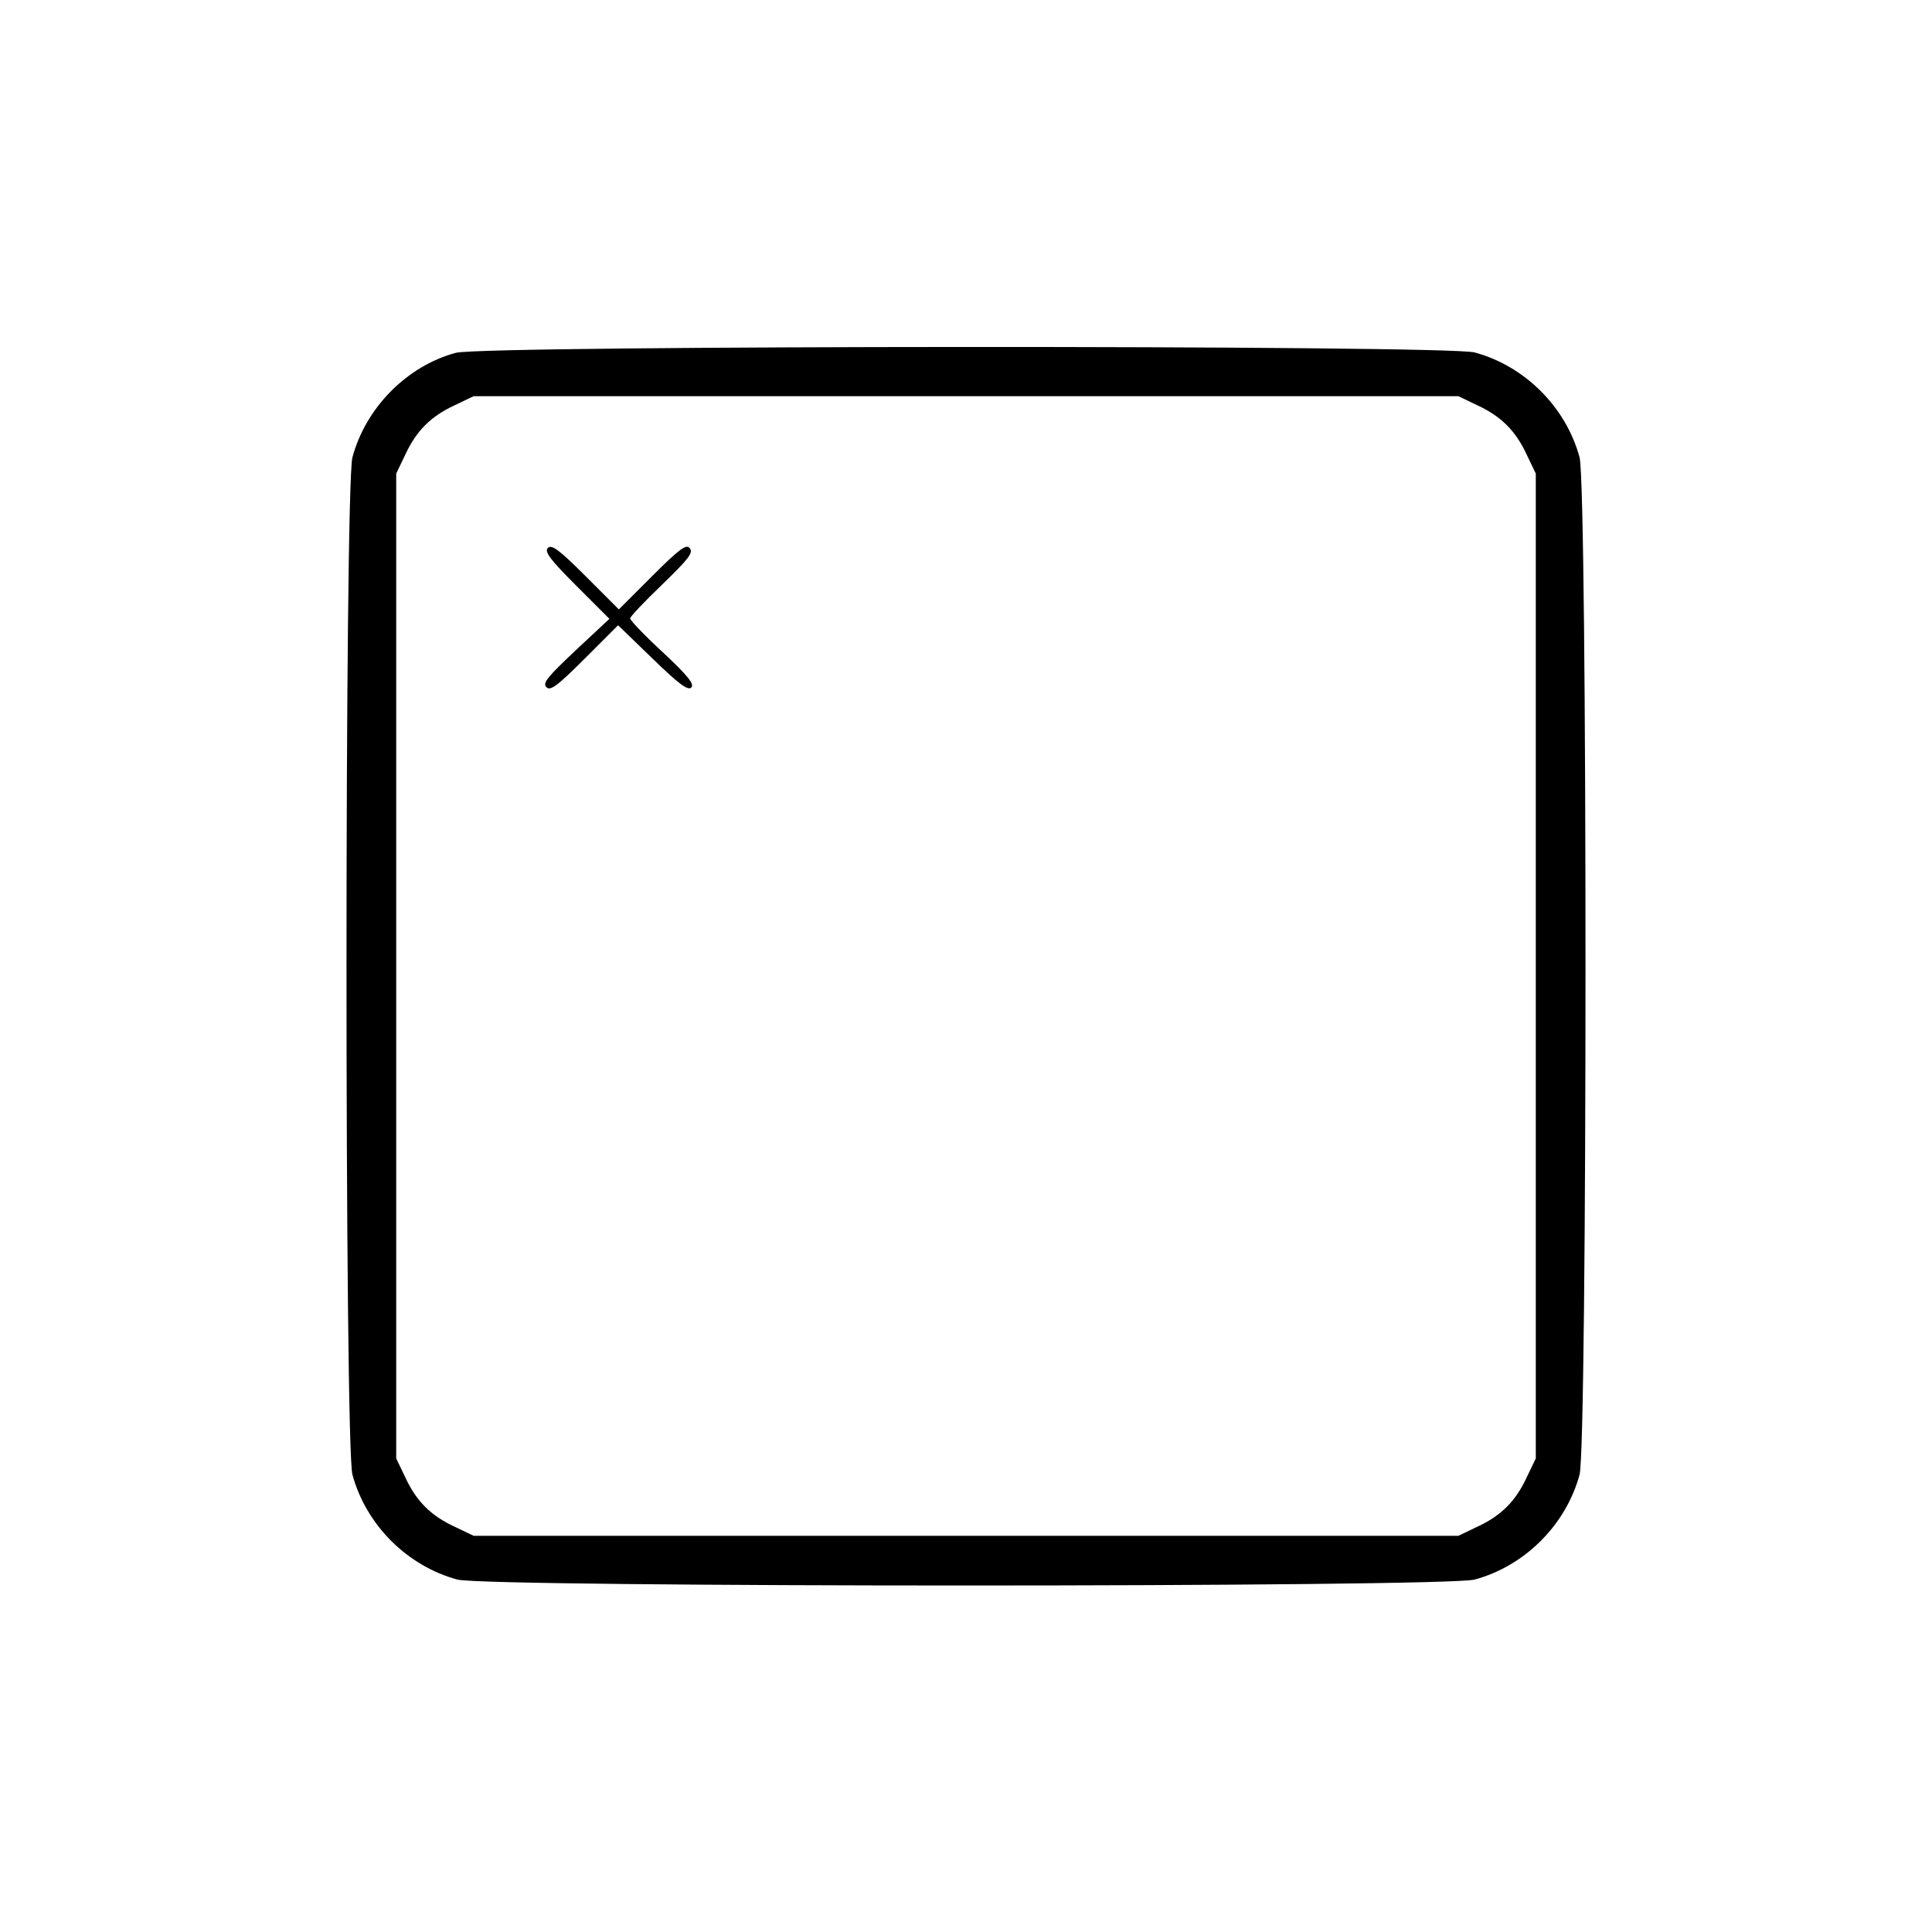
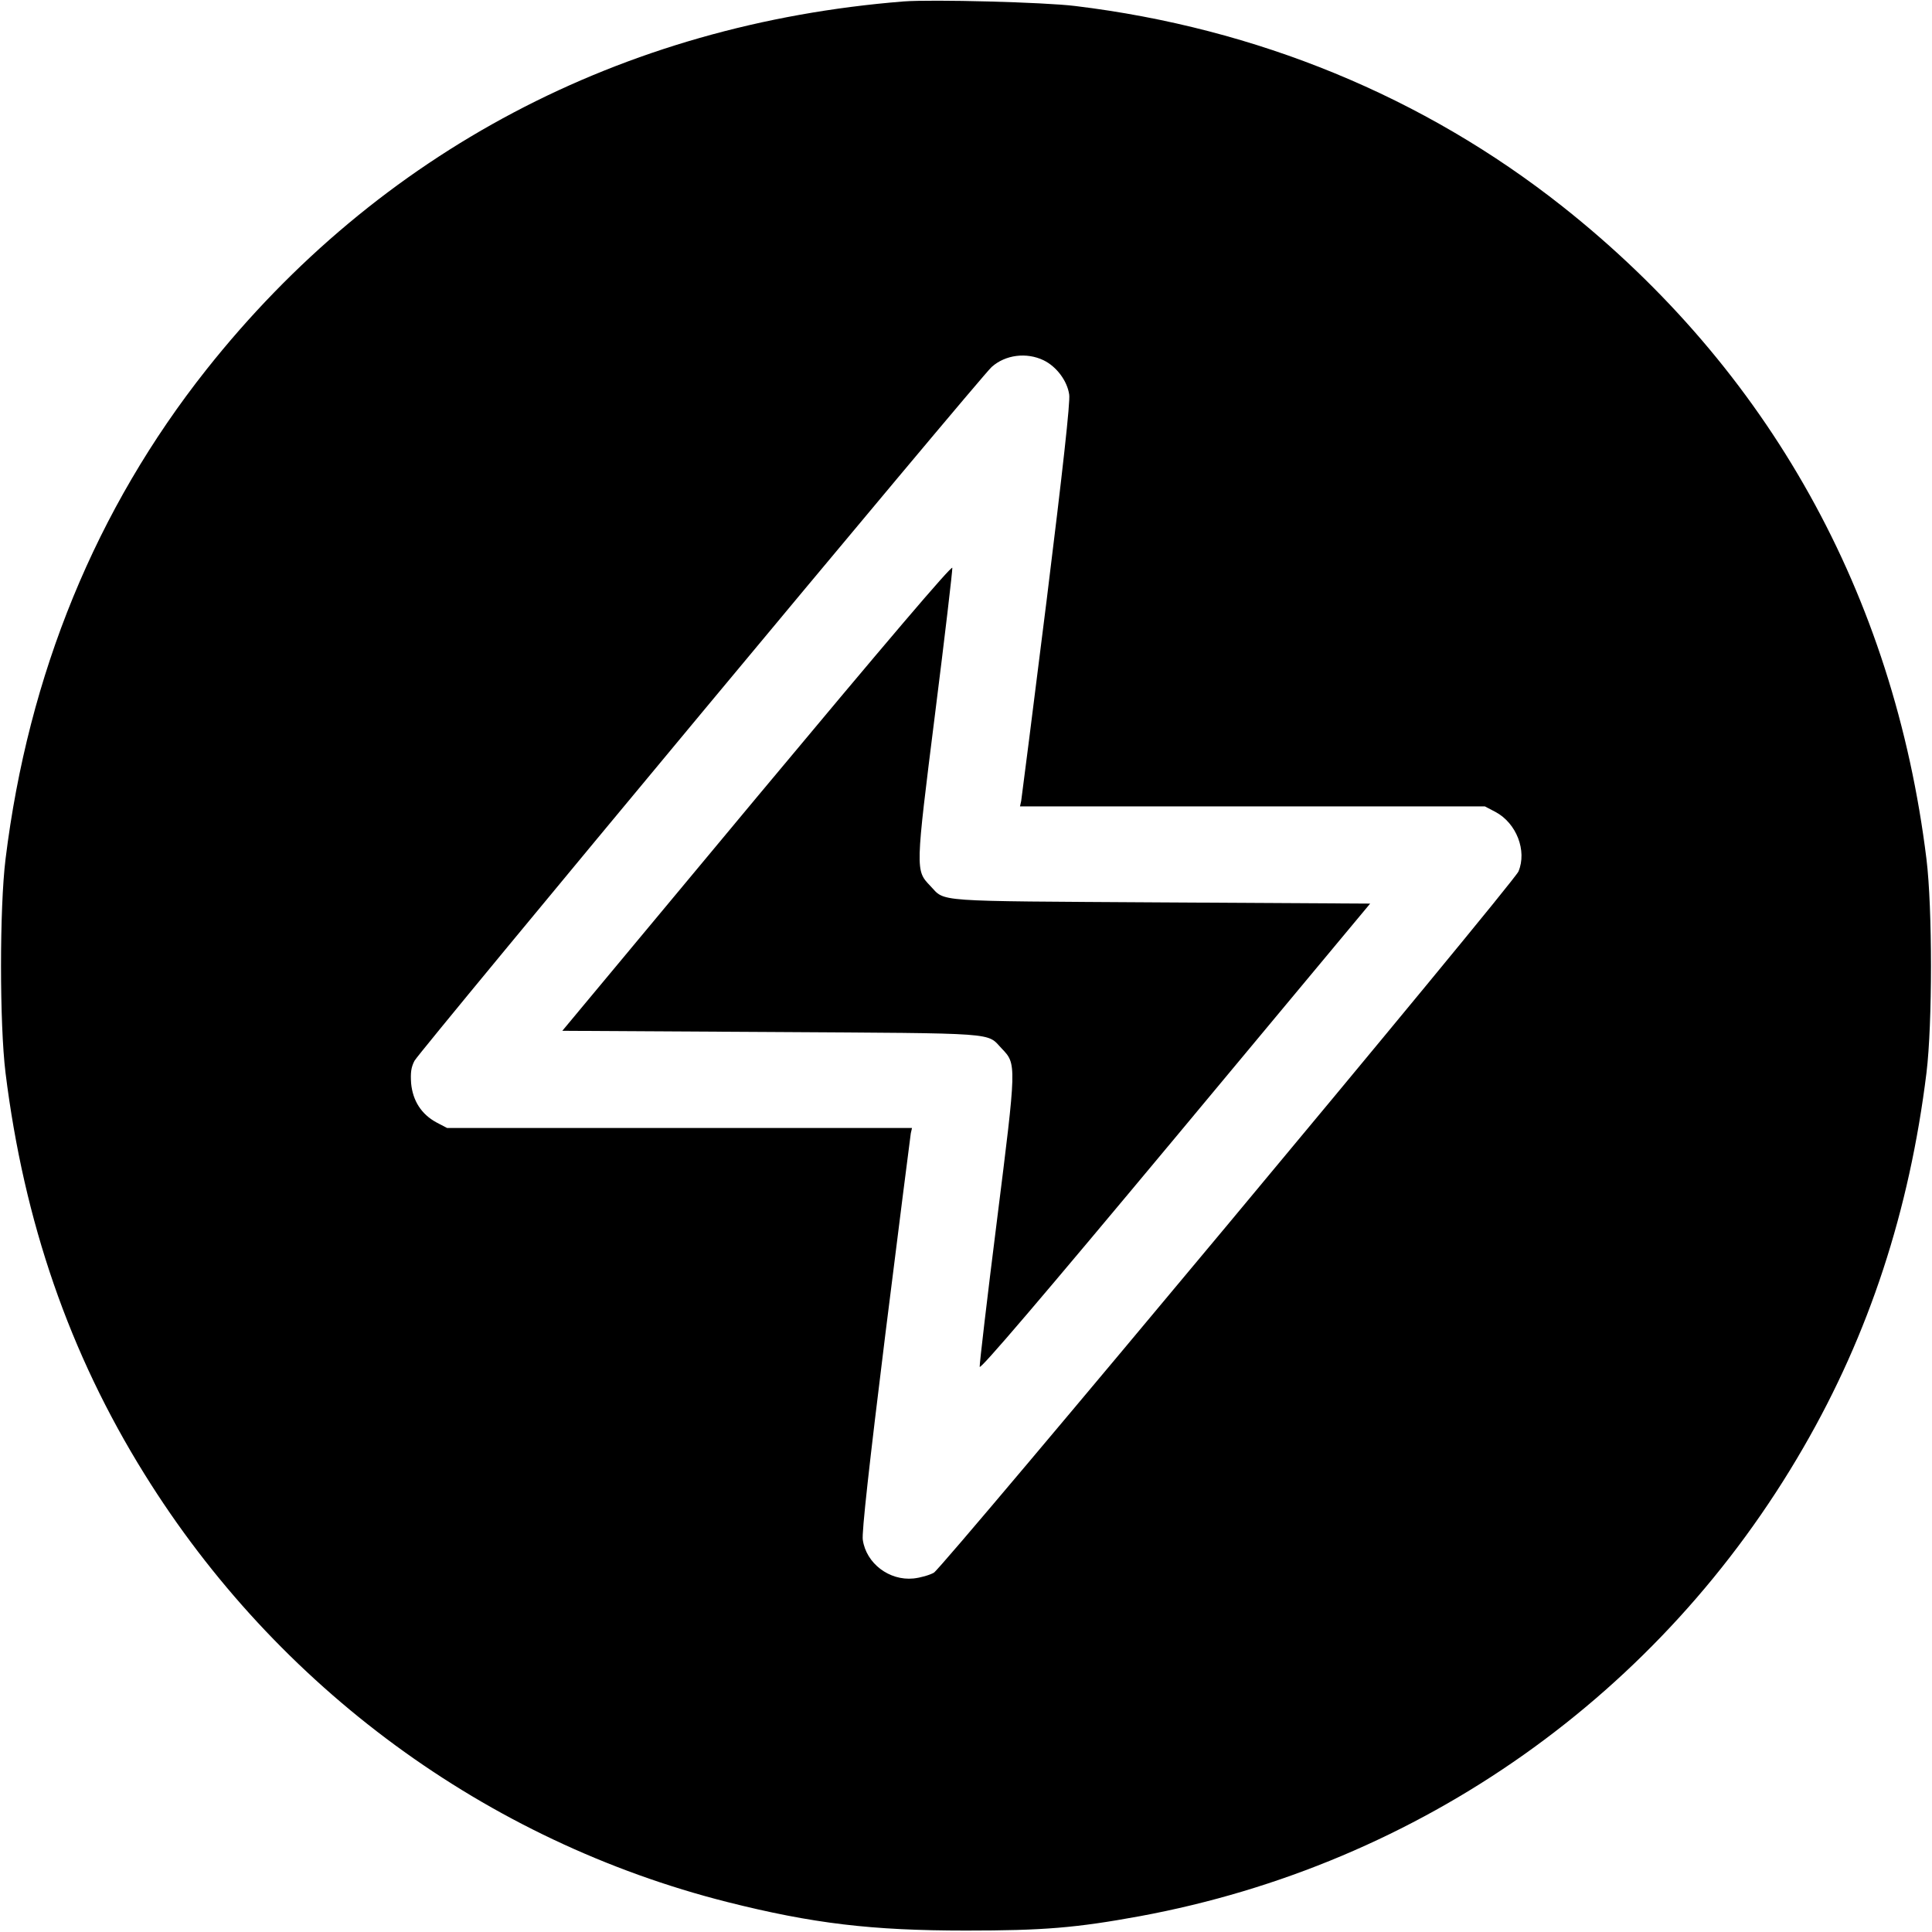
- <svg xmlns="http://www.w3.org/2000/svg" version="1.0" width="512pt" height="512pt" viewBox="0 0 512 512" preserveAspectRatio="xMidYMid meet">
-   <g transform="translate(0,512) scale(0.1,-0.1)" fill="#000000" stroke="none">
-     <path d="M1208 4185 c-130 -35 -239 -146 -274 -277 -21 -79 -21 -2617 0 -2696 36 -133 145 -242 278 -278 79 -21 2617 -21 2696 0 133 36 242 145 278 278 21 79 21 2617 0 2696 -36 133 -145 242 -278 278 -75 20 -2628 19 -2700 -1z m2707 -139 c63 -29 102 -68 131 -131 l24 -50 0 -1305 0 -1305 -24 -50 c-29 -63 -68 -102 -131 -131 l-50 -24 -1305 0 -1305 0 -50 24 c-63 29 -102 68 -131 131 l-24 50 0 1305 0 1305 24 50 c29 63 68 102 131 131 l50 24 1305 0 1305 0 50 -24z" />
-     <path d="M1452 3668 c-10 -10 6 -31 75 -100 l88 -88 -90 -84 c-73 -69 -88 -86 -77 -97 10 -11 29 3 101 75 l89 89 91 -88 c69 -67 94 -86 103 -77 9 9 -10 32 -75 93 -48 44 -87 85 -87 90 0 5 38 45 85 90 69 67 83 84 73 96 -9 12 -27 -1 -100 -74 l-88 -88 -88 88 c-69 69 -90 85 -100 75z" />
+ <svg xmlns="http://www.w3.org/2000/svg" version="1.0" width="805pt" height="805pt" viewBox="0 0 805 805" preserveAspectRatio="xMidYMid meet">
+   <g transform="translate(0,805) scale(0.1,-0.1)" fill="#000000" stroke="none">
+     <path d="M3765 8044 c-1176 -94 -2187 -628 -2905 -1534 -460 -581 -742 -1268 -837 -2040 -25 -204 -25 -686 0 -890 77 -621 266 -1169 579 -1672 552 -889 1424 -1529 2428 -1783 357 -90 602 -119 995 -119 322 0 458 11 725 60 1168 216 2171 924 2765 1954 273 472 441 985 512 1560 25 204 25 686 0 890 -136 1104 -658 2040 -1517 2720 -578 457 -1272 743 -2030 835 -129 16 -598 28 -715 19z m583 -1495 c54 -26 99 -86 107 -143 5 -28 -27 -316 -94 -857 -56 -448 -104 -824 -106 -836 l-5 -23 968 0 969 0 44 -23 c88 -47 132 -162 96 -248 -20 -49 -2397 -2899 -2436 -2922 -18 -10 -56 -21 -85 -24 -101 -10 -197 63 -211 161 -5 28 27 316 94 857 56 448 104 824 106 837 l5 22 -968 0 -969 0 -44 23 c-63 34 -99 90 -106 163 -3 45 0 67 14 94 21 40 2359 2851 2405 2891 57 51 145 62 216 28z" />
+     <path d="M3154 4729 l-811 -974 871 -5 c961 -6 895 -1 960 -69 62 -65 62 -63 -20 -716 -41 -325 -73 -599 -72 -610 2 -13 254 282 815 955 l812 975 -872 5 c-962 6 -896 1 -961 69 -62 65 -62 63 20 716 41 325 73 598 72 609 -2 12 -276 -310 -814 -955z" />
  </g>
</svg>
